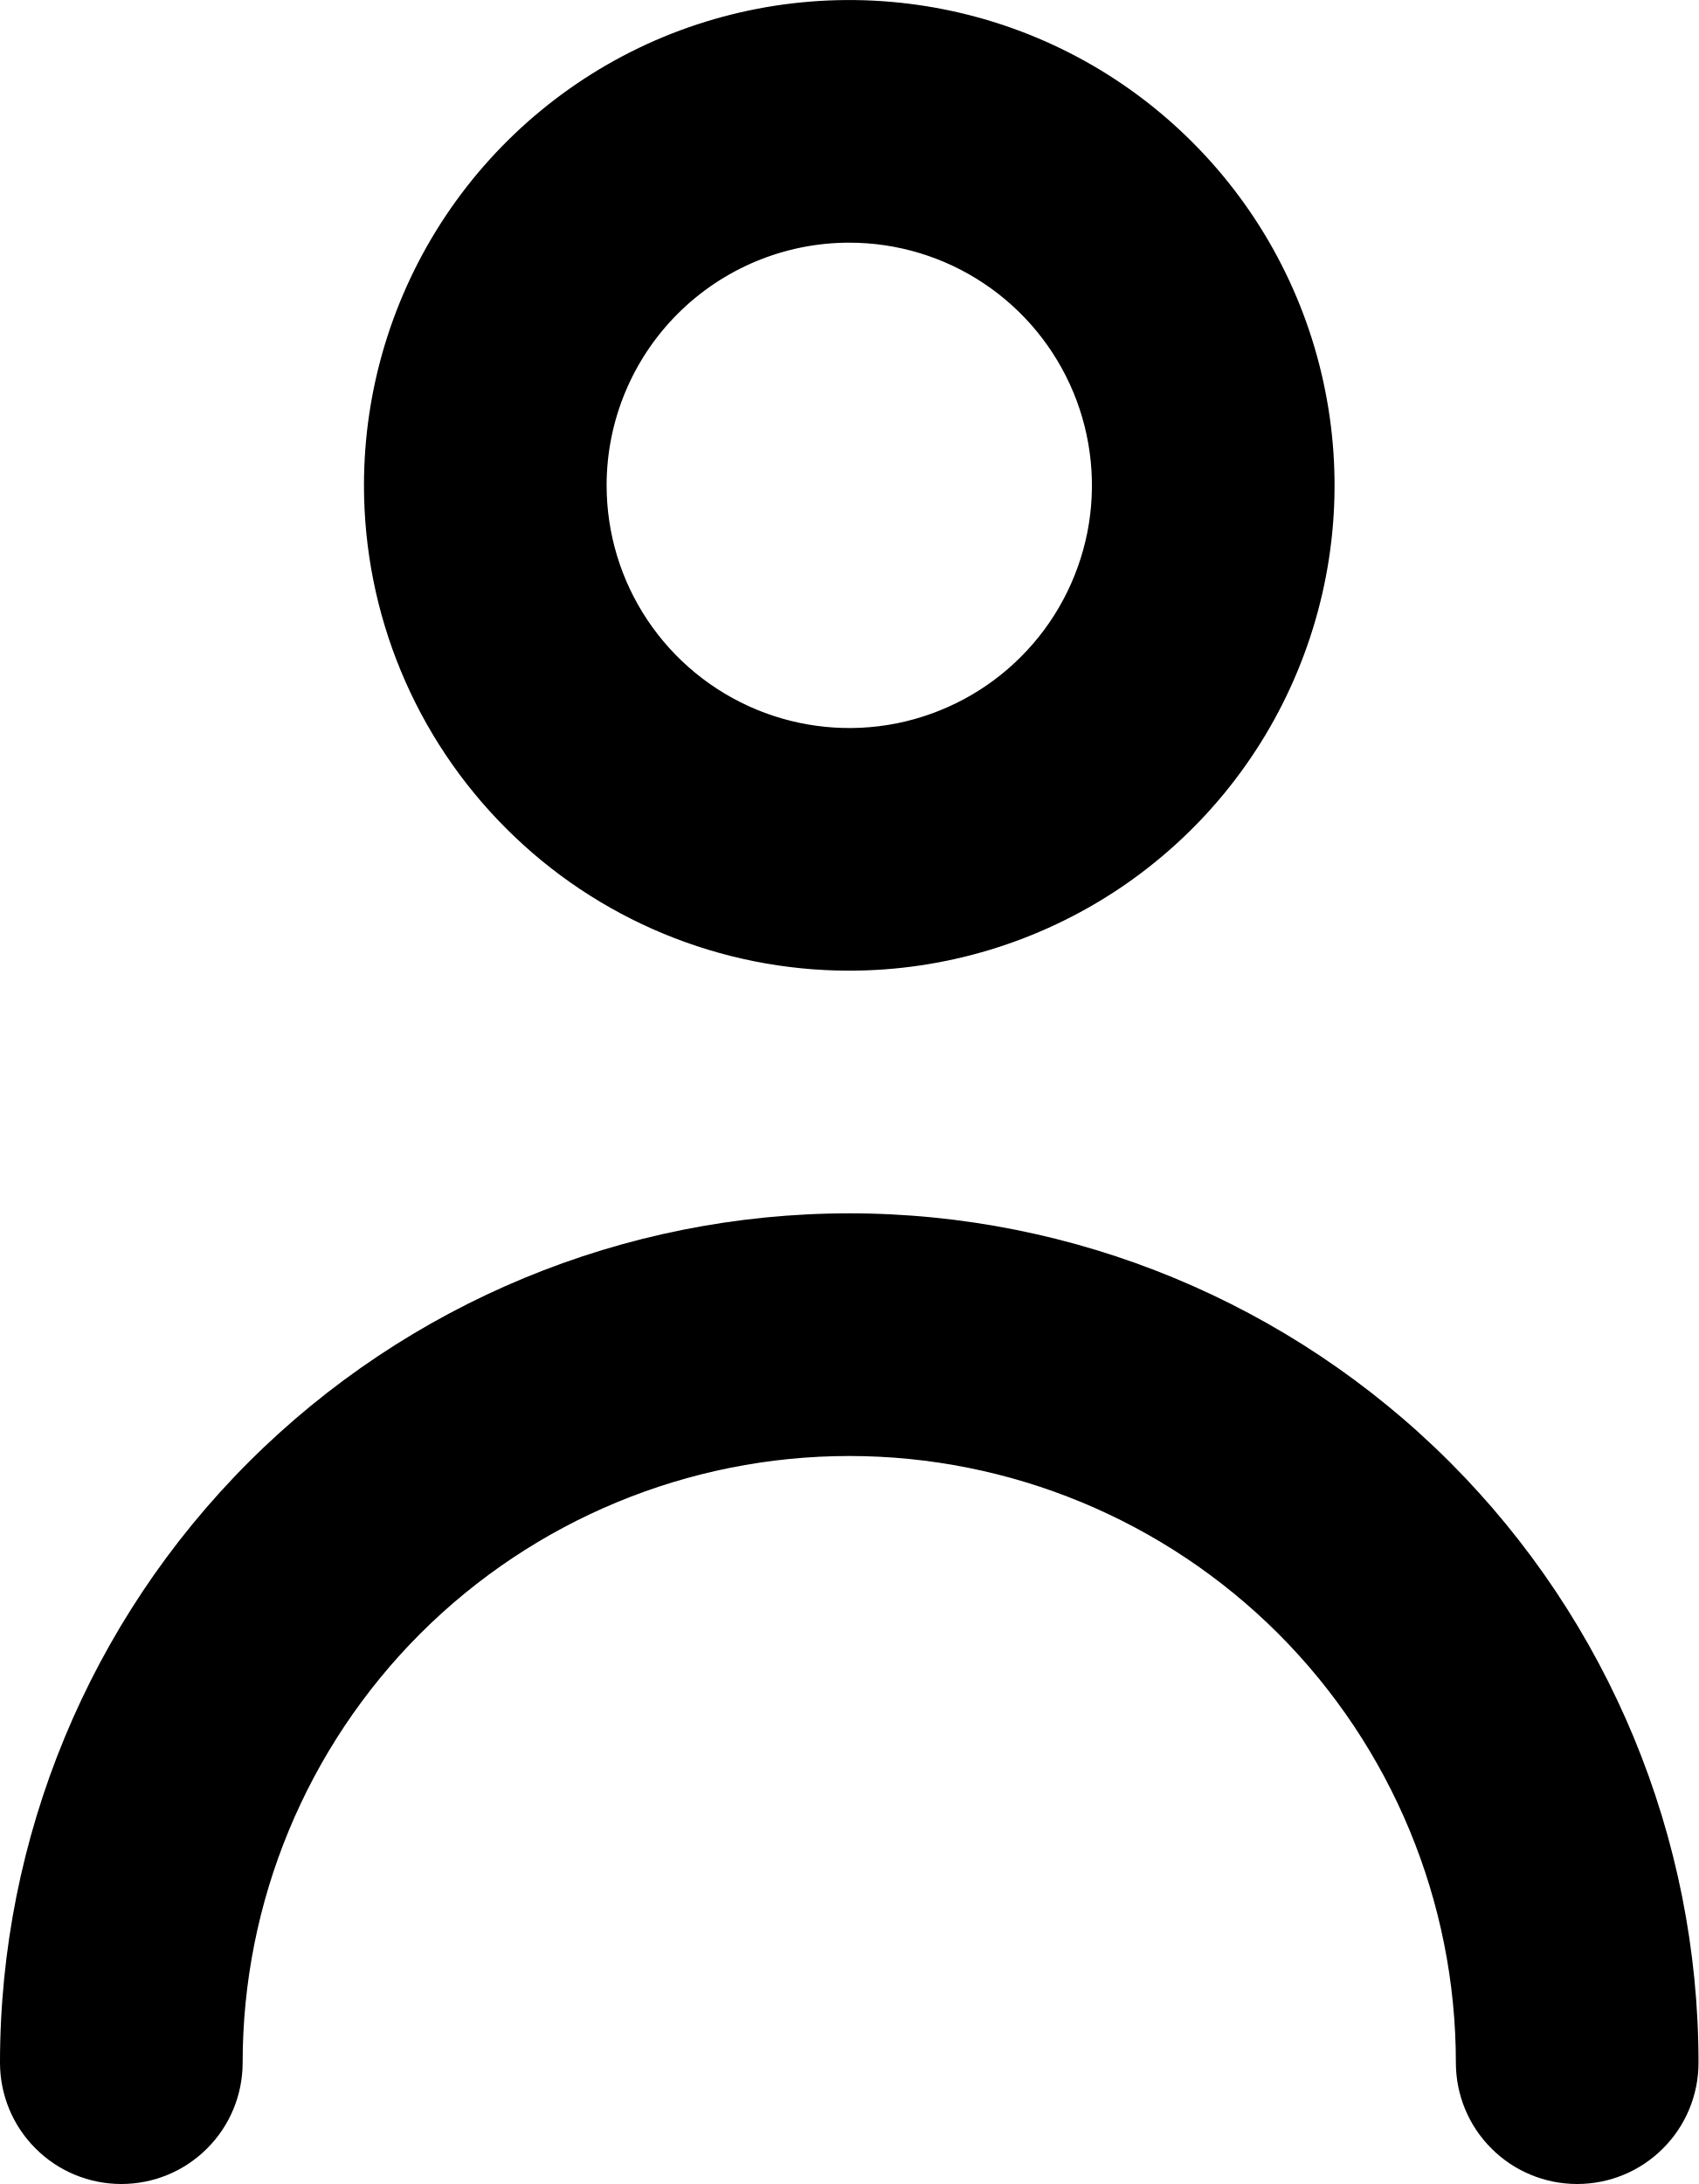
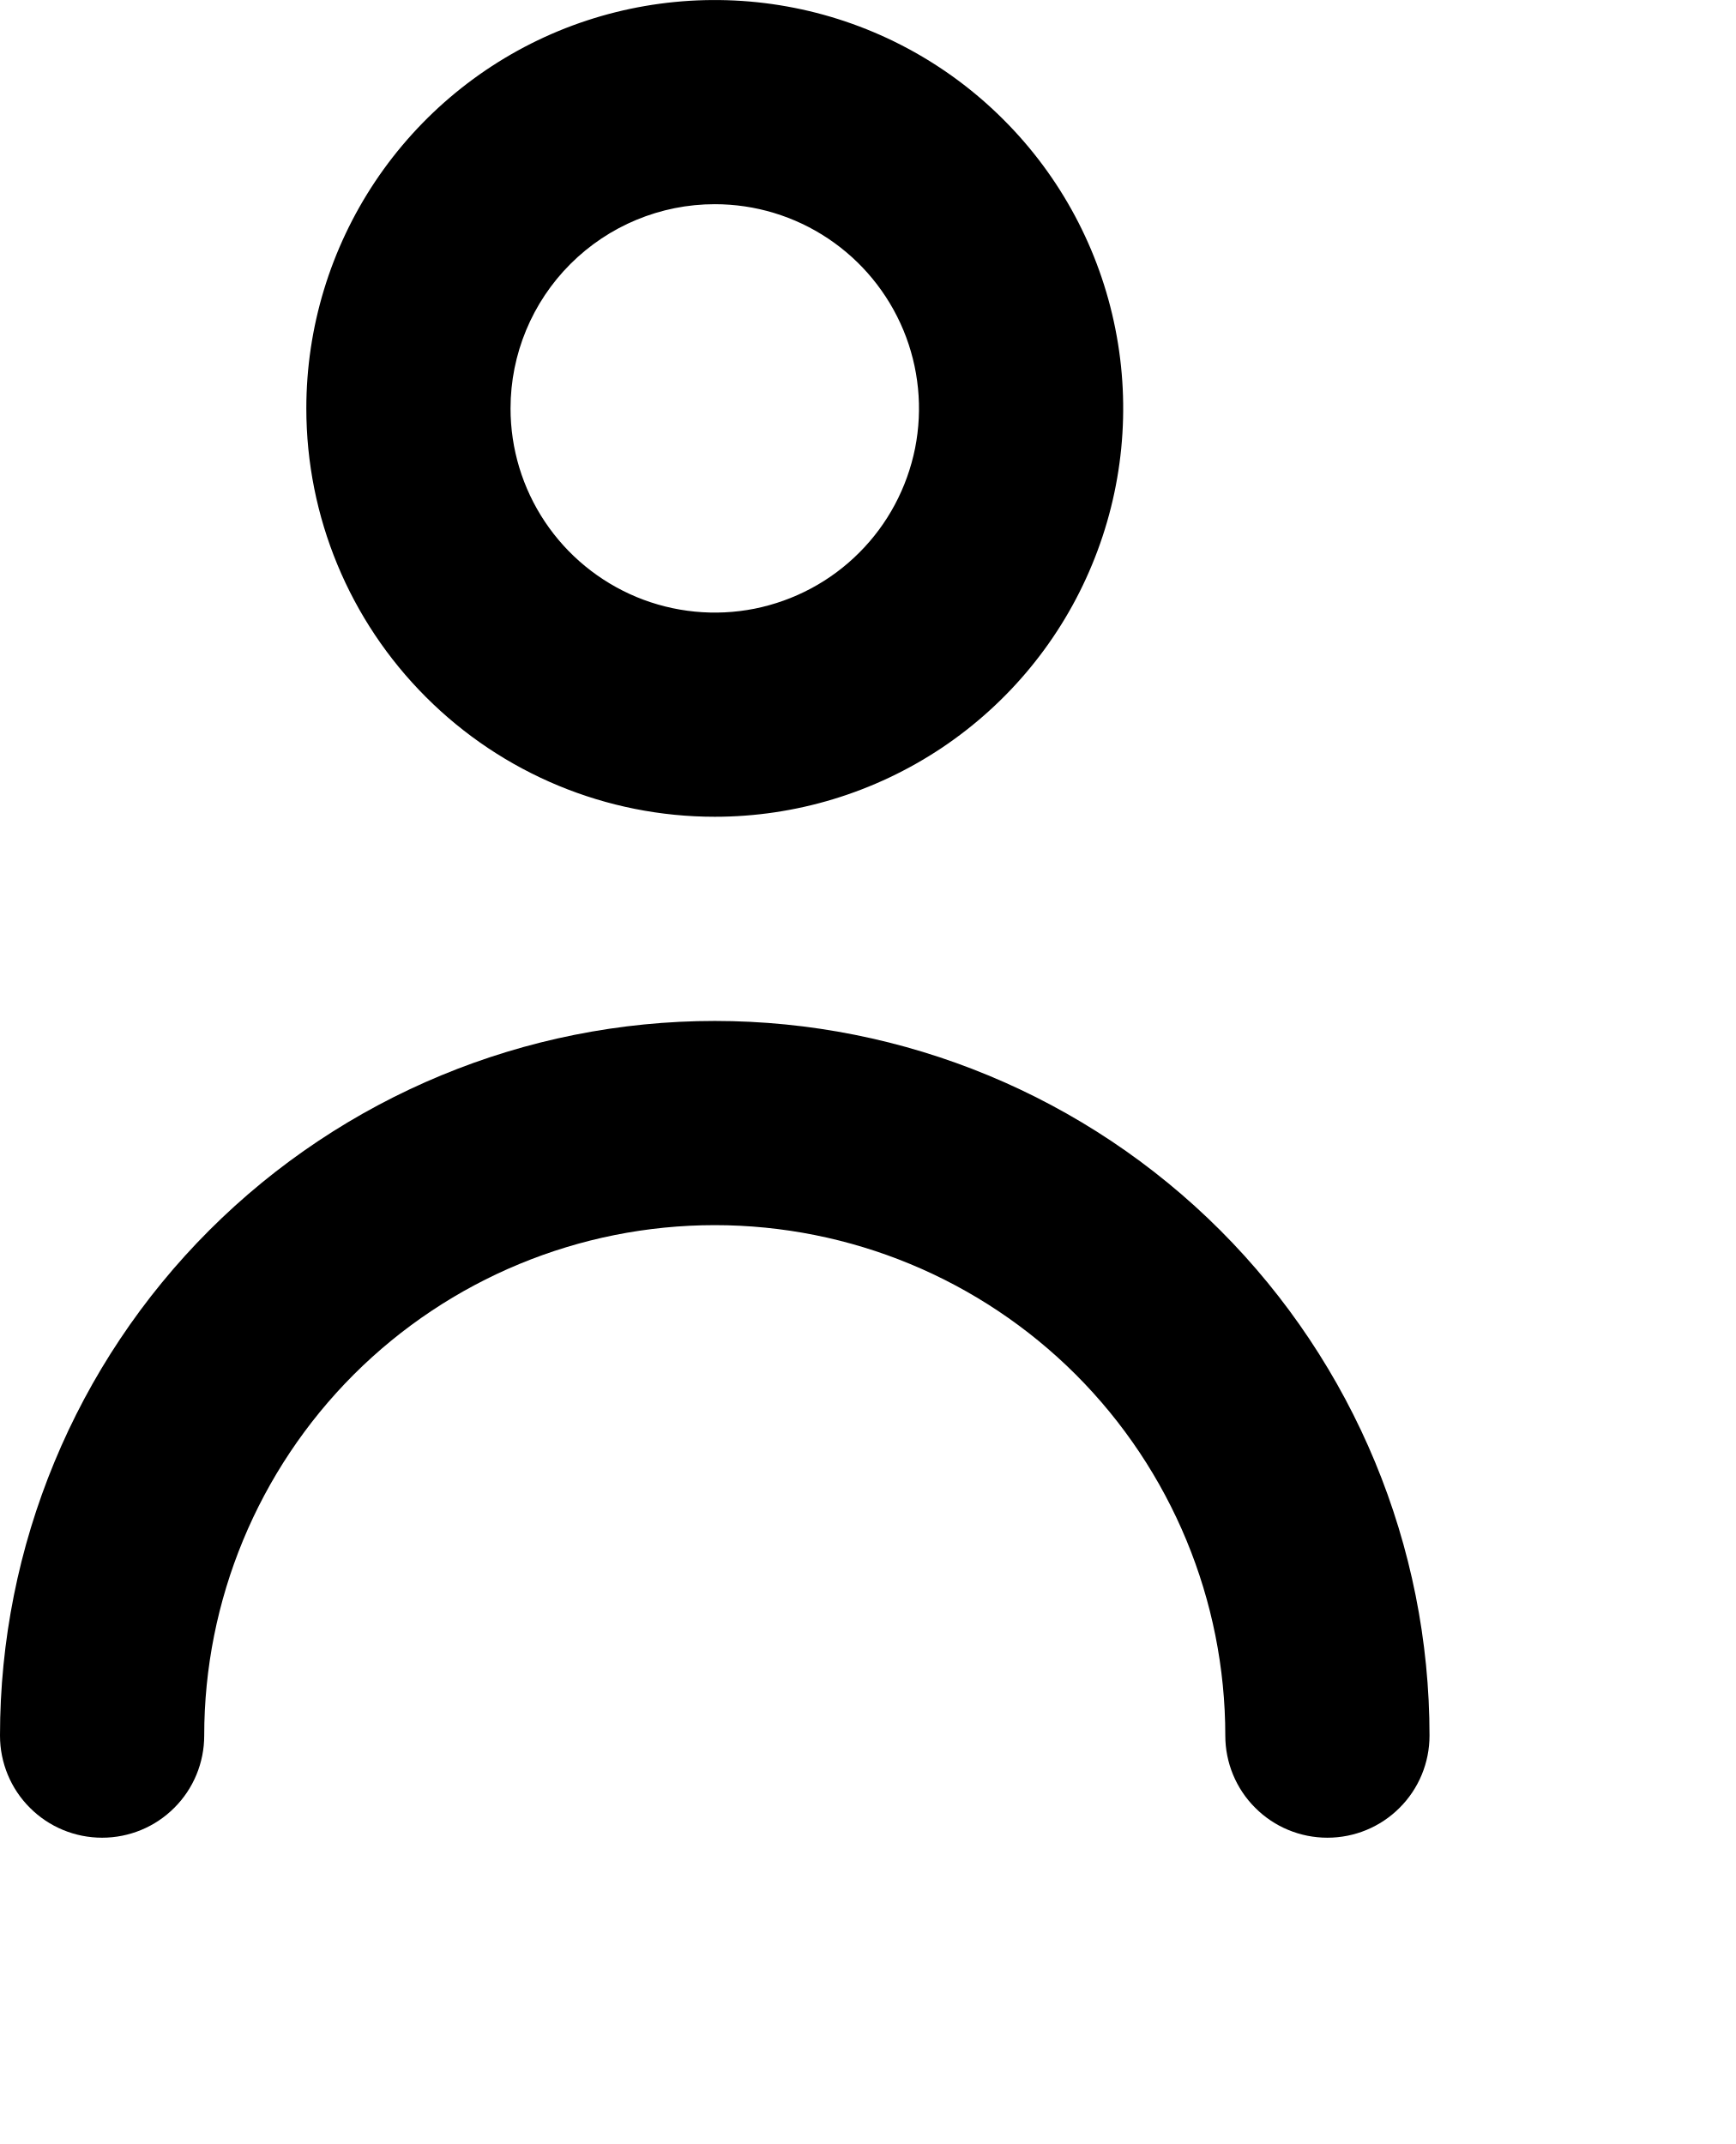
- <svg xmlns="http://www.w3.org/2000/svg" width="14" height="18" viewBox="0 0 14 18" fill="none">
+ <svg xmlns="http://www.w3.org/2000/svg" width="17" height="21" viewBox="0 0 17 21" fill="none">
  <path d="M7 8C7.791 8 8.564 7.765 9.222 7.326C9.88 6.886 10.393 6.262 10.695 5.531C10.998 4.8 11.078 3.996 10.923 3.22C10.769 2.444 10.388 1.731 9.828 1.172C9.269 0.612 8.556 0.231 7.78 0.077C7.004 -0.077 6.2 0.002 5.469 0.304C4.738 0.607 4.114 1.12 3.674 1.778C3.235 2.436 3 3.209 3 4C3 5.061 3.421 6.078 4.172 6.828C4.922 7.579 5.939 8 7 8ZM7 2C7.396 2 7.782 2.117 8.111 2.337C8.44 2.557 8.696 2.869 8.848 3.235C8.999 3.6 9.039 4.002 8.962 4.39C8.884 4.778 8.694 5.135 8.414 5.414C8.135 5.694 7.778 5.884 7.39 5.962C7.002 6.039 6.6 5.999 6.235 5.848C5.869 5.696 5.557 5.44 5.337 5.111C5.117 4.782 5 4.396 5 4C5 3.47 5.211 2.961 5.586 2.586C5.961 2.211 6.47 2 7 2ZM7 10C5.143 10 3.363 10.738 2.05 12.05C0.737 13.363 0 15.143 0 17C0 17.265 0.105 17.52 0.293 17.707C0.48 17.895 0.735 18 1 18C1.265 18 1.52 17.895 1.707 17.707C1.895 17.52 2 17.265 2 17C2 15.674 2.527 14.402 3.464 13.464C4.402 12.527 5.674 12 7 12C8.326 12 9.598 12.527 10.536 13.464C11.473 14.402 12 15.674 12 17C12 17.265 12.105 17.52 12.293 17.707C12.48 17.895 12.735 18 13 18C13.265 18 13.52 17.895 13.707 17.707C13.895 17.52 14 17.265 14 17C14 15.143 13.262 13.363 11.95 12.05C10.637 10.738 8.857 10 7 10Z" fill="black" />
</svg>
